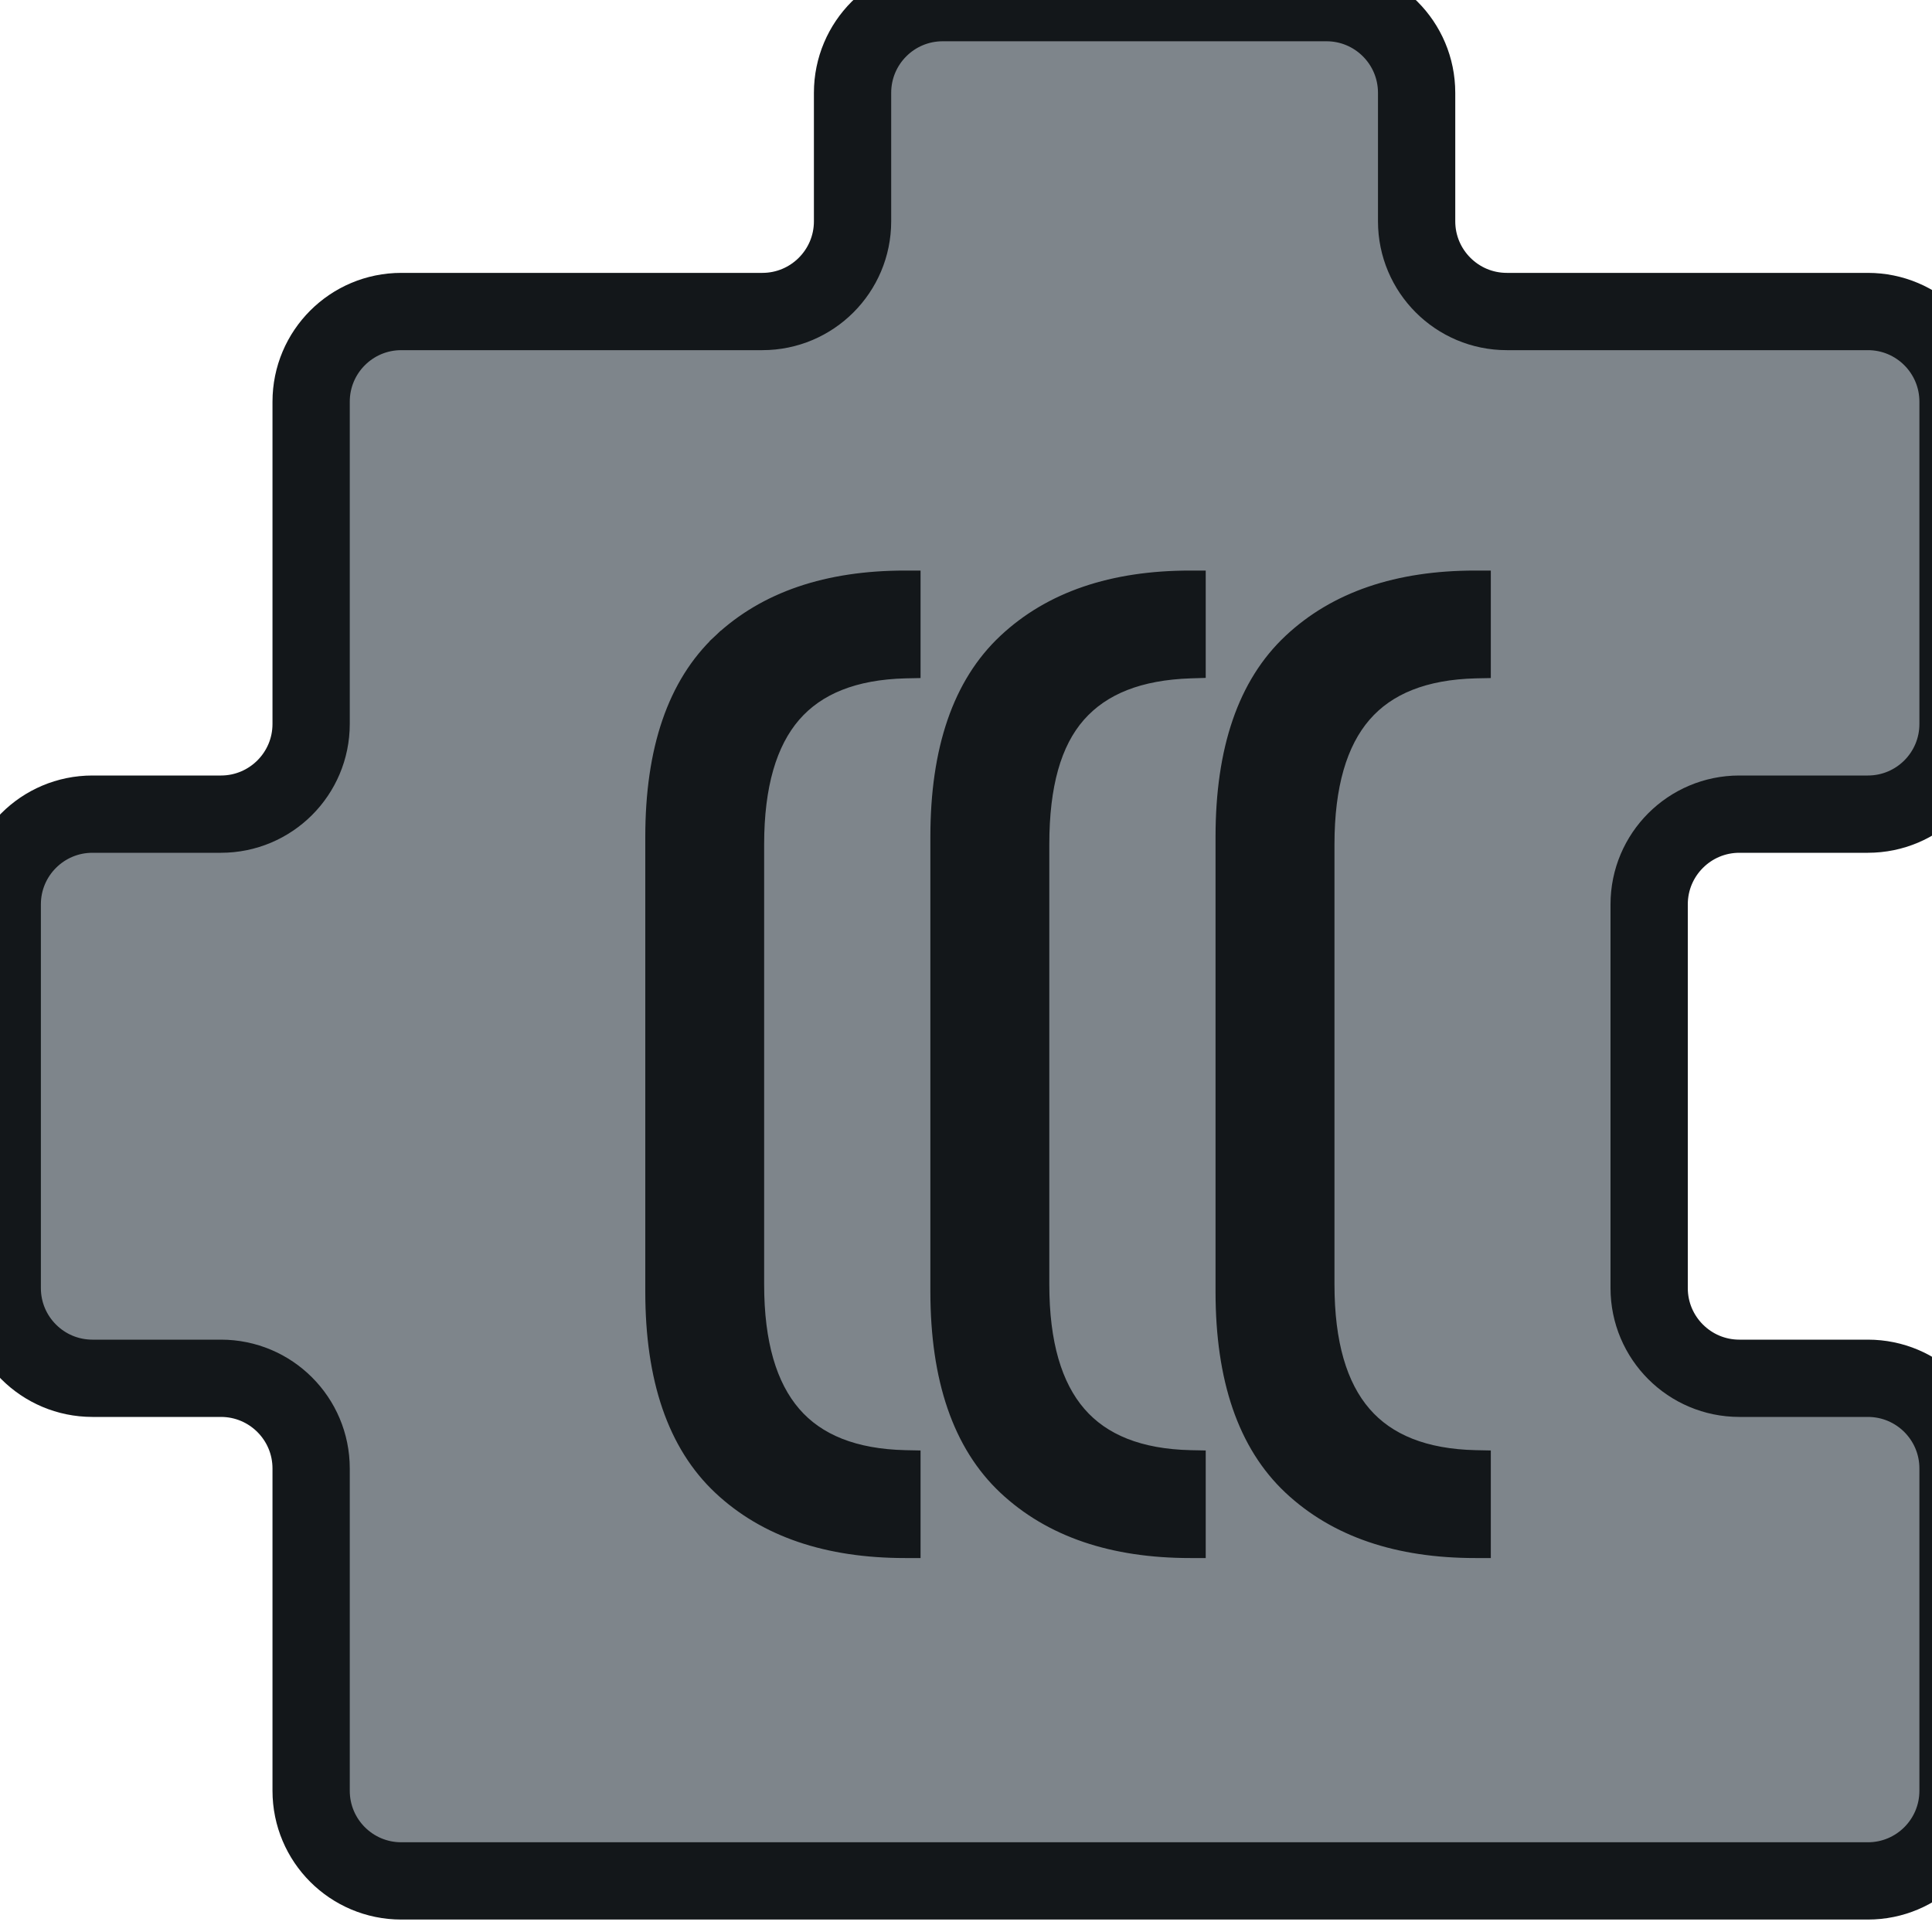
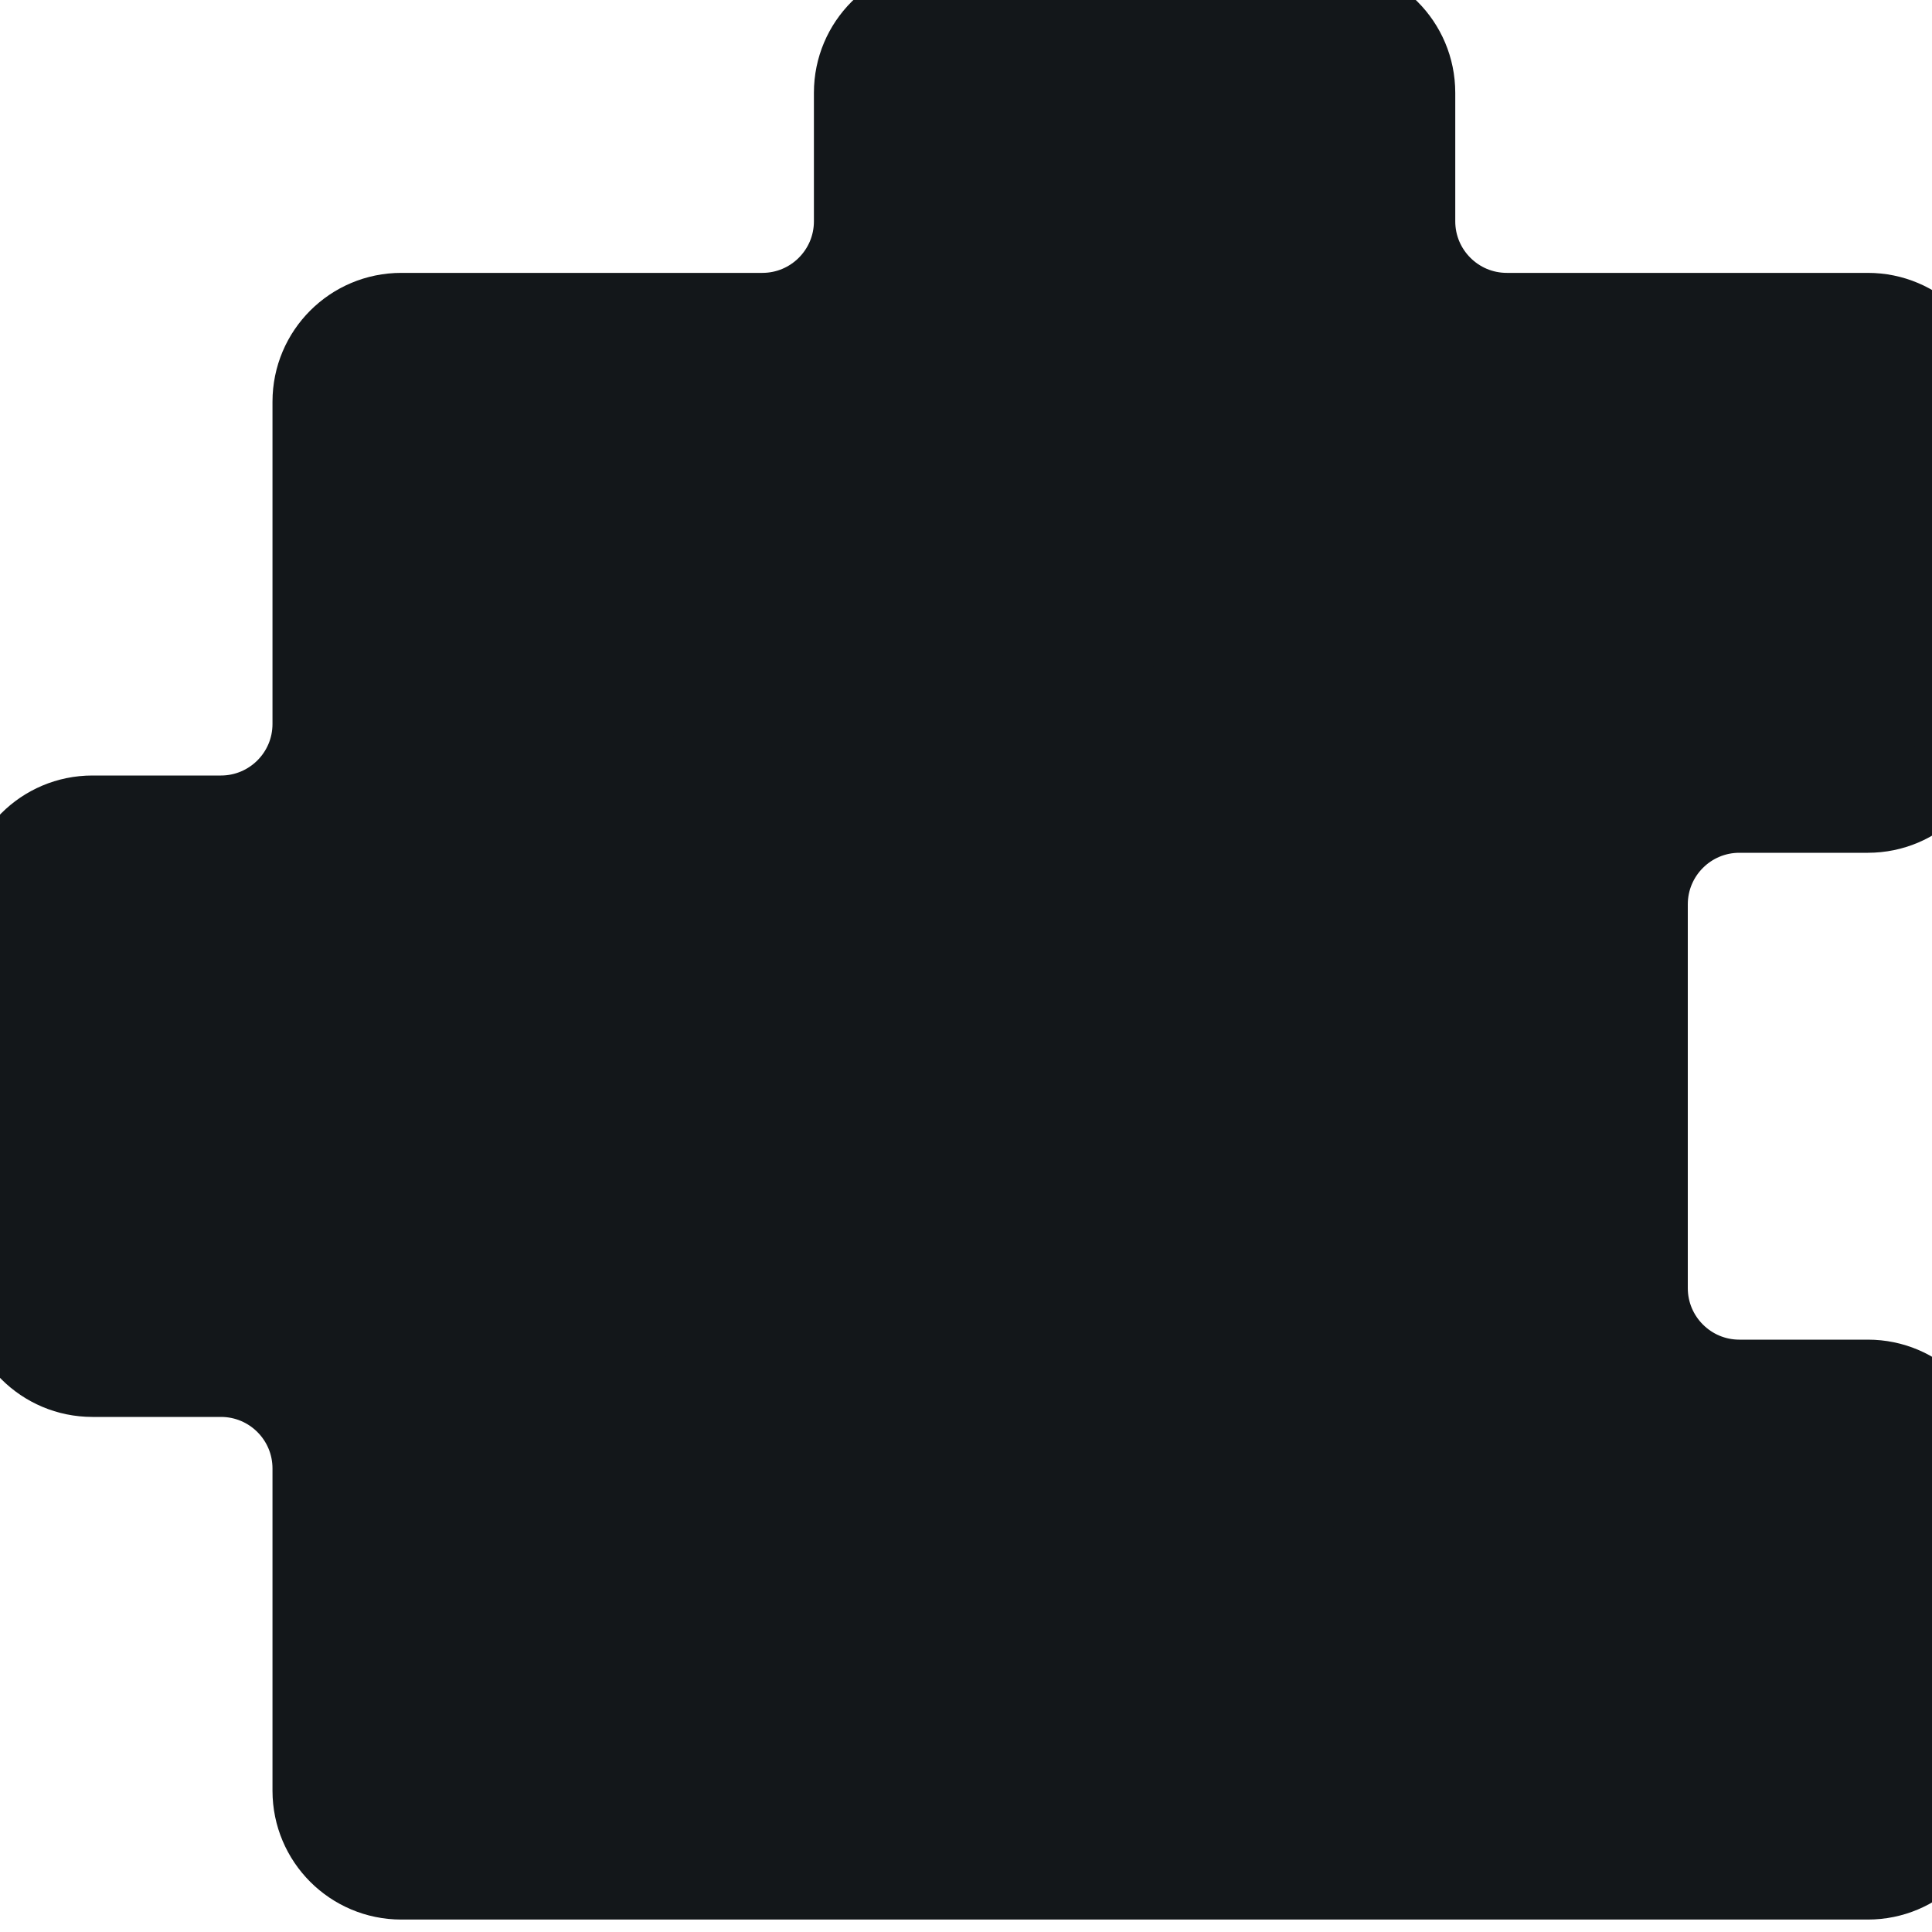
- <svg xmlns="http://www.w3.org/2000/svg" width="25" height="25" viewBox="0 0 25 25" fill="none">
+ <svg xmlns="http://www.w3.org/2000/svg" width="25" height="25" fill="none">
  <style>
-   path {
-     fill:#13171A;
-     fill:color(display-p3 0.074 0.09 0.102);
-     fill-opacity:1;
-     stroke:#13171A;
-     stroke:color(display-p3 0.074 0.09 0.102);
-     stroke-opacity:1;
-   }
-   @media (prefers-color-scheme: dark) {
-     path {
-       
-     }
-   }
+ path{
+   fill:#13171a;
+   fill:color(display-p3 .074 .09 .102);
+   fill-opacity:1;
+   stroke:#13171a;
+   stroke:color(display-p3 .074 .09 .102);
+   stroke-opacity:1
+ }
</style>
-   <path fill-rule="evenodd" clip-rule="evenodd" d="M11.032 1.201C11.032 0.556 11.554 0.034 12.199 0.034H17.164C17.809 0.034 18.331 0.556 18.331 1.201V2.864C18.331 3.508 18.854 4.031 19.498 4.031H24.17C24.815 4.031 25.337 4.553 25.337 5.198V9.368C25.337 10.013 24.815 10.535 24.17 10.535H22.507C21.863 10.535 21.34 11.058 21.34 11.702V16.668C21.34 17.312 21.863 17.835 22.507 17.835H24.17C24.815 17.835 25.337 18.357 25.337 19.002V23.172C25.337 23.817 24.815 24.339 24.17 24.339H5.193C4.548 24.339 4.026 23.817 4.026 23.172V19.002C4.026 18.357 3.503 17.835 2.859 17.835H1.196C0.551 17.835 0.029 17.312 0.029 16.668V11.702C0.029 11.058 0.551 10.535 1.196 10.535H2.859C3.503 10.535 4.026 10.013 4.026 9.368V5.198C4.026 4.553 4.548 4.031 5.193 4.031H9.865C10.509 4.031 11.032 3.508 11.032 2.864V1.201Z" fill="#7E858B" style="fill:#7E858B;fill:color(display-p3 0.494 0.522 0.545);fill-opacity:1;" />
-   <path d="M11.812 7.583V7.483H11.712C10.708 7.483 9.907 7.752 9.323 8.301L9.392 8.374L9.323 8.301C8.735 8.853 8.45 9.703 8.45 10.829V16.715C8.45 17.84 8.735 18.69 9.323 19.243C9.907 19.792 10.708 20.061 11.712 20.061H11.812V19.961V18.965V18.867L11.714 18.865C11.054 18.85 10.576 18.656 10.266 18.296C9.954 17.934 9.788 17.384 9.788 16.621V10.926C9.788 10.163 9.953 9.61 10.266 9.248C10.577 8.889 11.054 8.695 11.714 8.678L11.812 8.676V8.578V7.583Z" stroke-width="0.2" />
-   <path d="M15.502 7.583V7.483H15.402C14.398 7.483 13.598 7.752 13.013 8.301C12.424 8.853 12.139 9.703 12.139 10.829L12.139 16.715L12.139 16.716C12.14 17.84 12.425 18.69 13.013 19.243C13.598 19.792 14.398 20.061 15.402 20.061H15.502V19.961V18.965V18.867L15.404 18.865C14.744 18.85 14.267 18.656 13.956 18.296C13.643 17.934 13.478 17.384 13.478 16.621V10.926C13.478 10.161 13.633 9.61 13.95 9.249C14.267 8.889 14.744 8.7 15.405 8.678L15.502 8.675V8.578V7.583Z" stroke-width="0.2" />
-   <path d="M19.191 7.583V7.483H19.09C18.088 7.483 17.288 7.752 16.703 8.301C16.114 8.853 15.829 9.703 15.829 10.829V16.715C15.829 17.84 16.114 18.69 16.703 19.243C17.289 19.792 18.088 20.061 19.09 20.061H19.191V19.961V18.965V18.867L19.093 18.865C18.434 18.85 17.957 18.656 17.646 18.296C17.333 17.934 17.168 17.384 17.168 16.621V10.926C17.168 10.163 17.333 9.61 17.646 9.248C17.957 8.888 18.434 8.695 19.093 8.678L19.191 8.676V8.578V7.583Z" stroke-width="0.2" />
+   <path fill-rule="evenodd" clip-rule="evenodd" d="M11.032 1.2c0-.644.522-1.166 1.167-1.166h4.965c.645 0 1.167.522 1.167 1.167v1.663c0 .644.523 1.167 1.167 1.167h4.672c.645 0 1.167.522 1.167 1.167v4.17c0 .645-.522 1.167-1.167 1.167h-1.663c-.644 0-1.167.523-1.167 1.167v4.966c0 .644.523 1.167 1.167 1.167h1.663c.645 0 1.167.522 1.167 1.167v4.17c0 .645-.522 1.167-1.167 1.167H5.193a1.167 1.167 0 0 1-1.167-1.166v-4.171c0-.645-.523-1.167-1.167-1.167H1.196a1.167 1.167 0 0 1-1.167-1.167v-4.966c0-.644.522-1.167 1.167-1.167h1.663c.644 0 1.167-.522 1.167-1.167v-4.17c0-.645.522-1.167 1.167-1.167h4.672c.644 0 1.167-.523 1.167-1.167V1.2Z" fill="#7E858B" style="fill:color(display-p3 .494 .522 .545);fill-opacity:1" />
+   <path d="M11.812 7.583v-.1h-.1c-1.004 0-1.805.27-2.389.818l.069.073-.069-.073c-.588.552-.873 1.402-.873 2.528v5.886c0 1.125.285 1.975.873 2.528.584.55 1.385.818 2.389.818h.1V18.867l-.098-.002c-.66-.015-1.138-.21-1.448-.569-.312-.362-.478-.912-.478-1.675v-5.695c0-.763.165-1.316.478-1.678.311-.36.788-.553 1.448-.57l.098-.002V7.583ZM15.502 7.583v-.1h-.1c-1.004 0-1.804.27-2.389.818-.59.552-.874 1.402-.874 2.528v5.886c0 1.125.286 1.975.874 2.528.585.55 1.385.818 2.389.818h.1V18.867l-.098-.002c-.66-.015-1.137-.21-1.448-.569-.313-.362-.478-.912-.478-1.675v-5.695c0-.765.155-1.316.472-1.677.317-.36.794-.55 1.455-.57l.097-.004V7.583ZM19.19 7.583v-.1h-.1c-1.002 0-1.802.27-2.387.818-.589.552-.874 1.402-.874 2.528v5.886c0 1.125.285 1.975.874 2.528.586.55 1.386.818 2.387.818h.1V18.867l-.097-.002c-.659-.015-1.136-.21-1.447-.569-.313-.362-.478-.912-.478-1.675v-5.695c0-.763.165-1.316.478-1.678.311-.36.788-.553 1.447-.57l.098-.002V7.583Z" stroke-width=".2" />
</svg>
